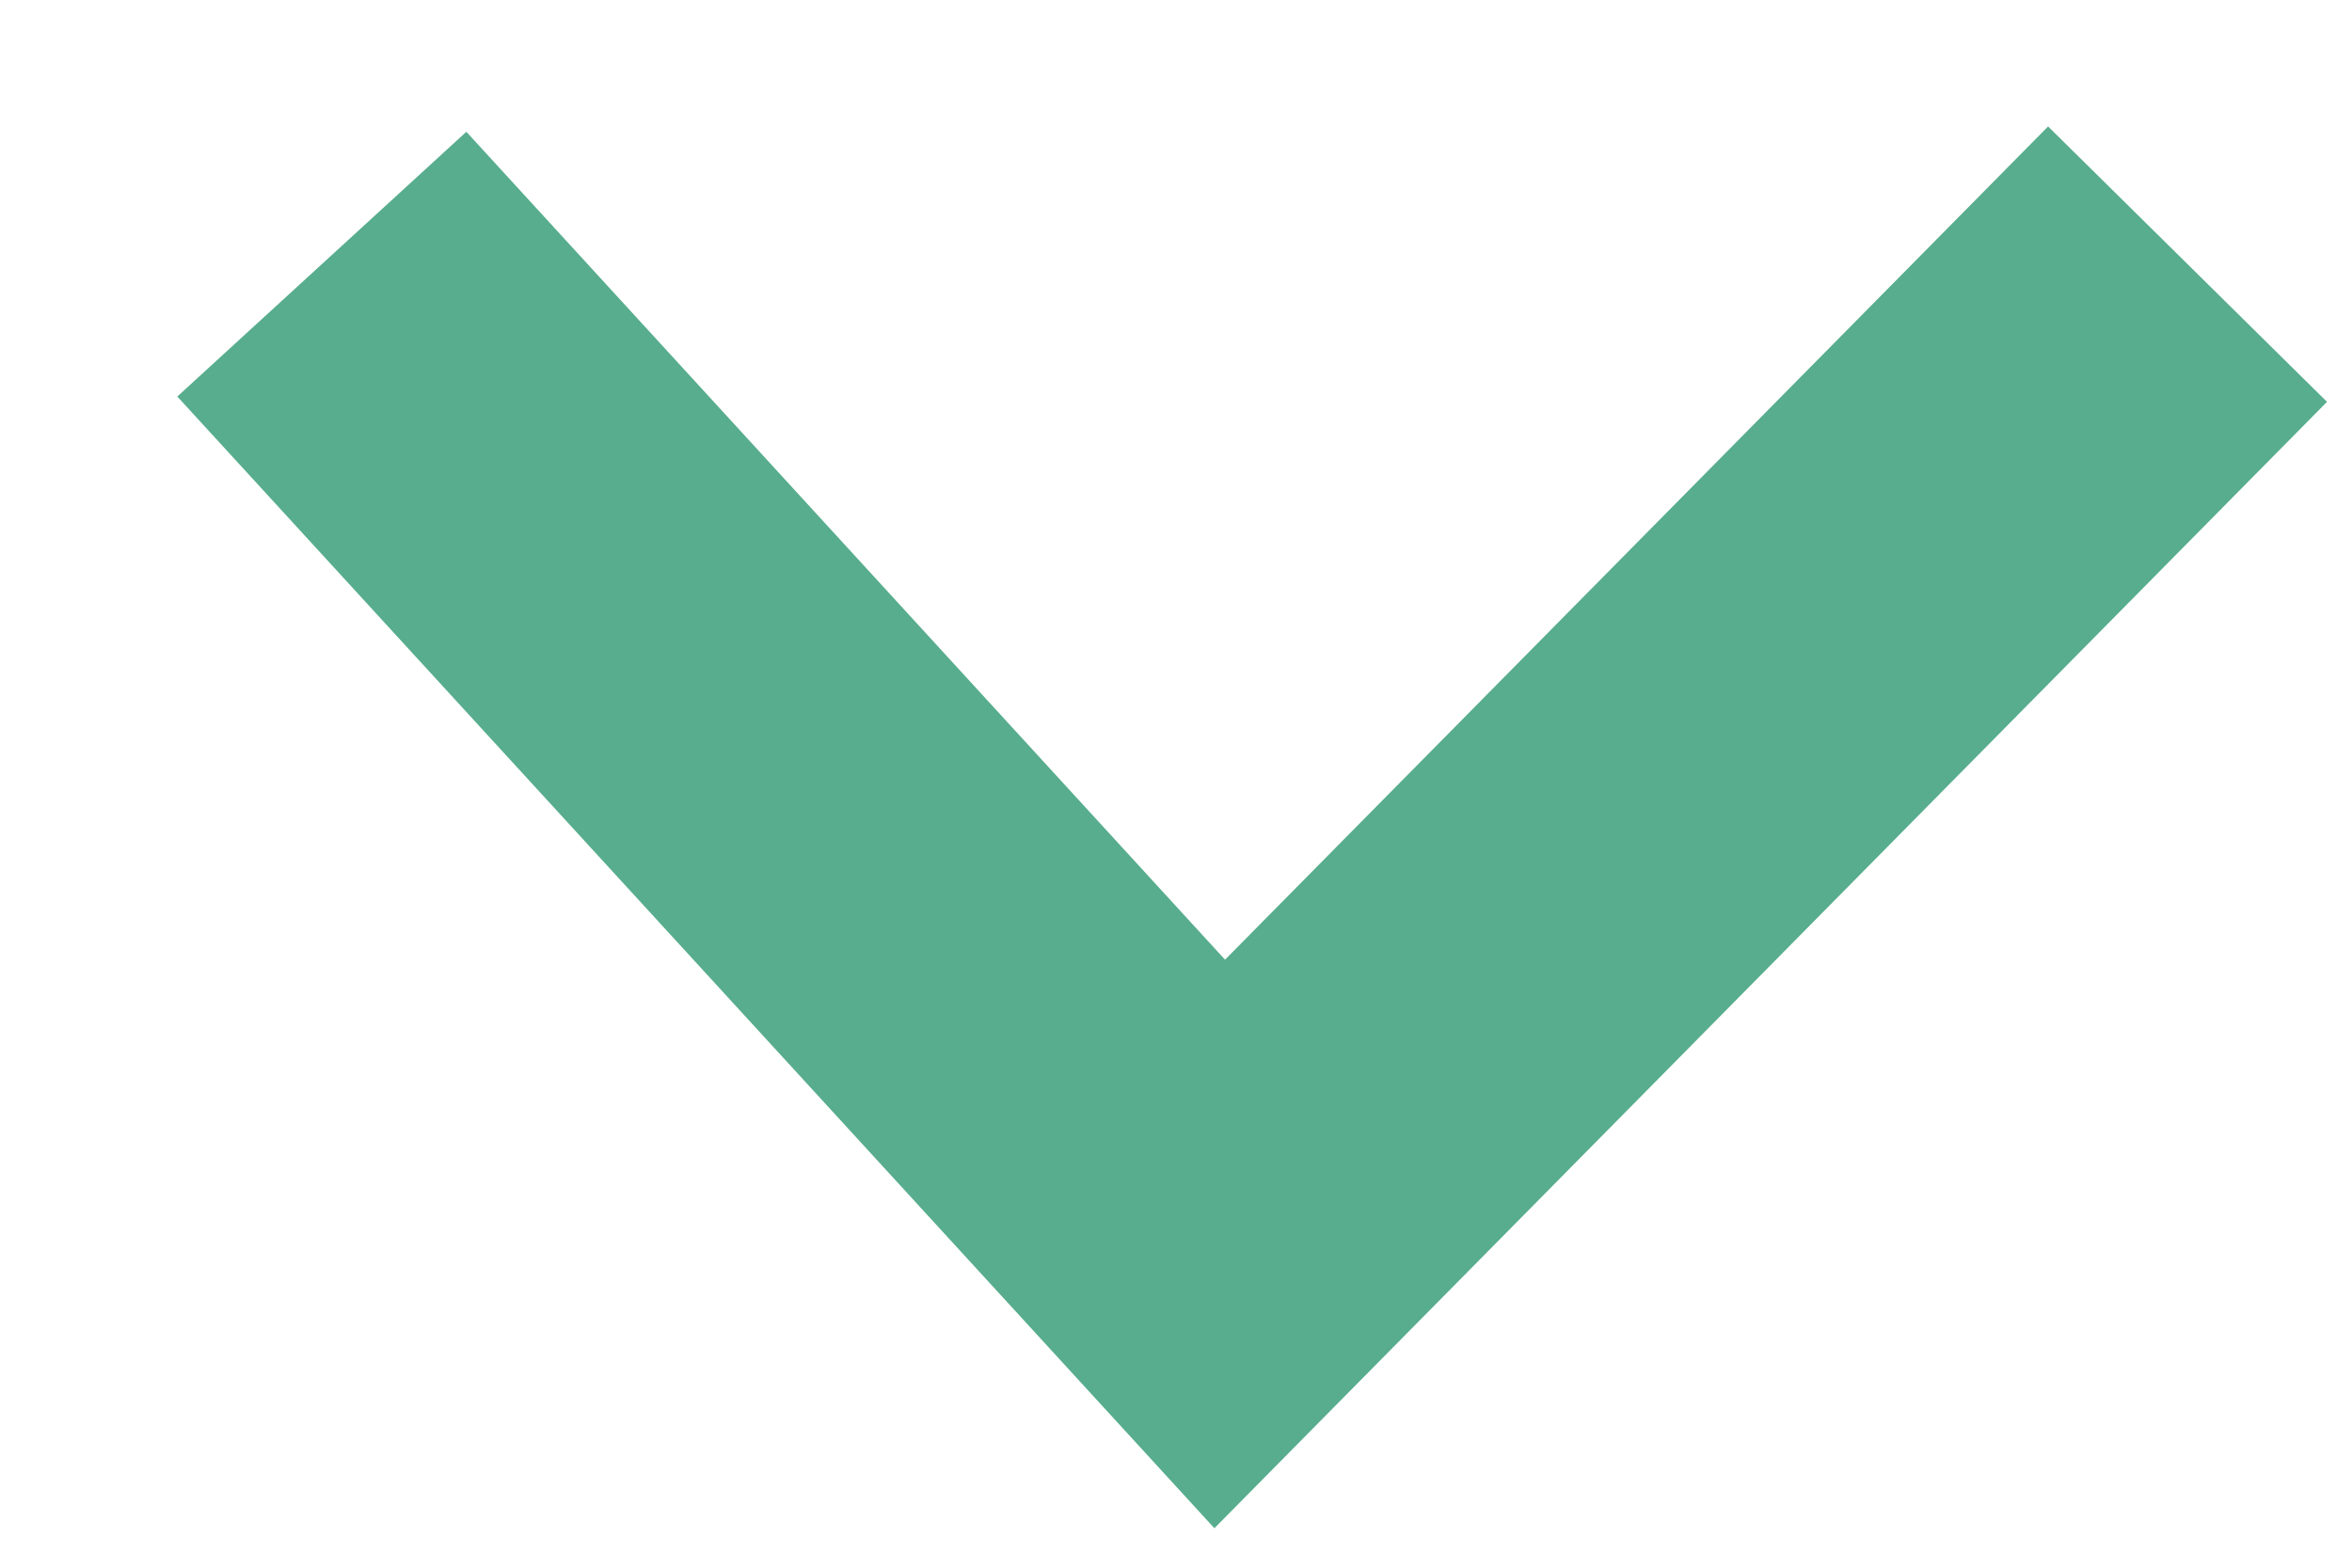
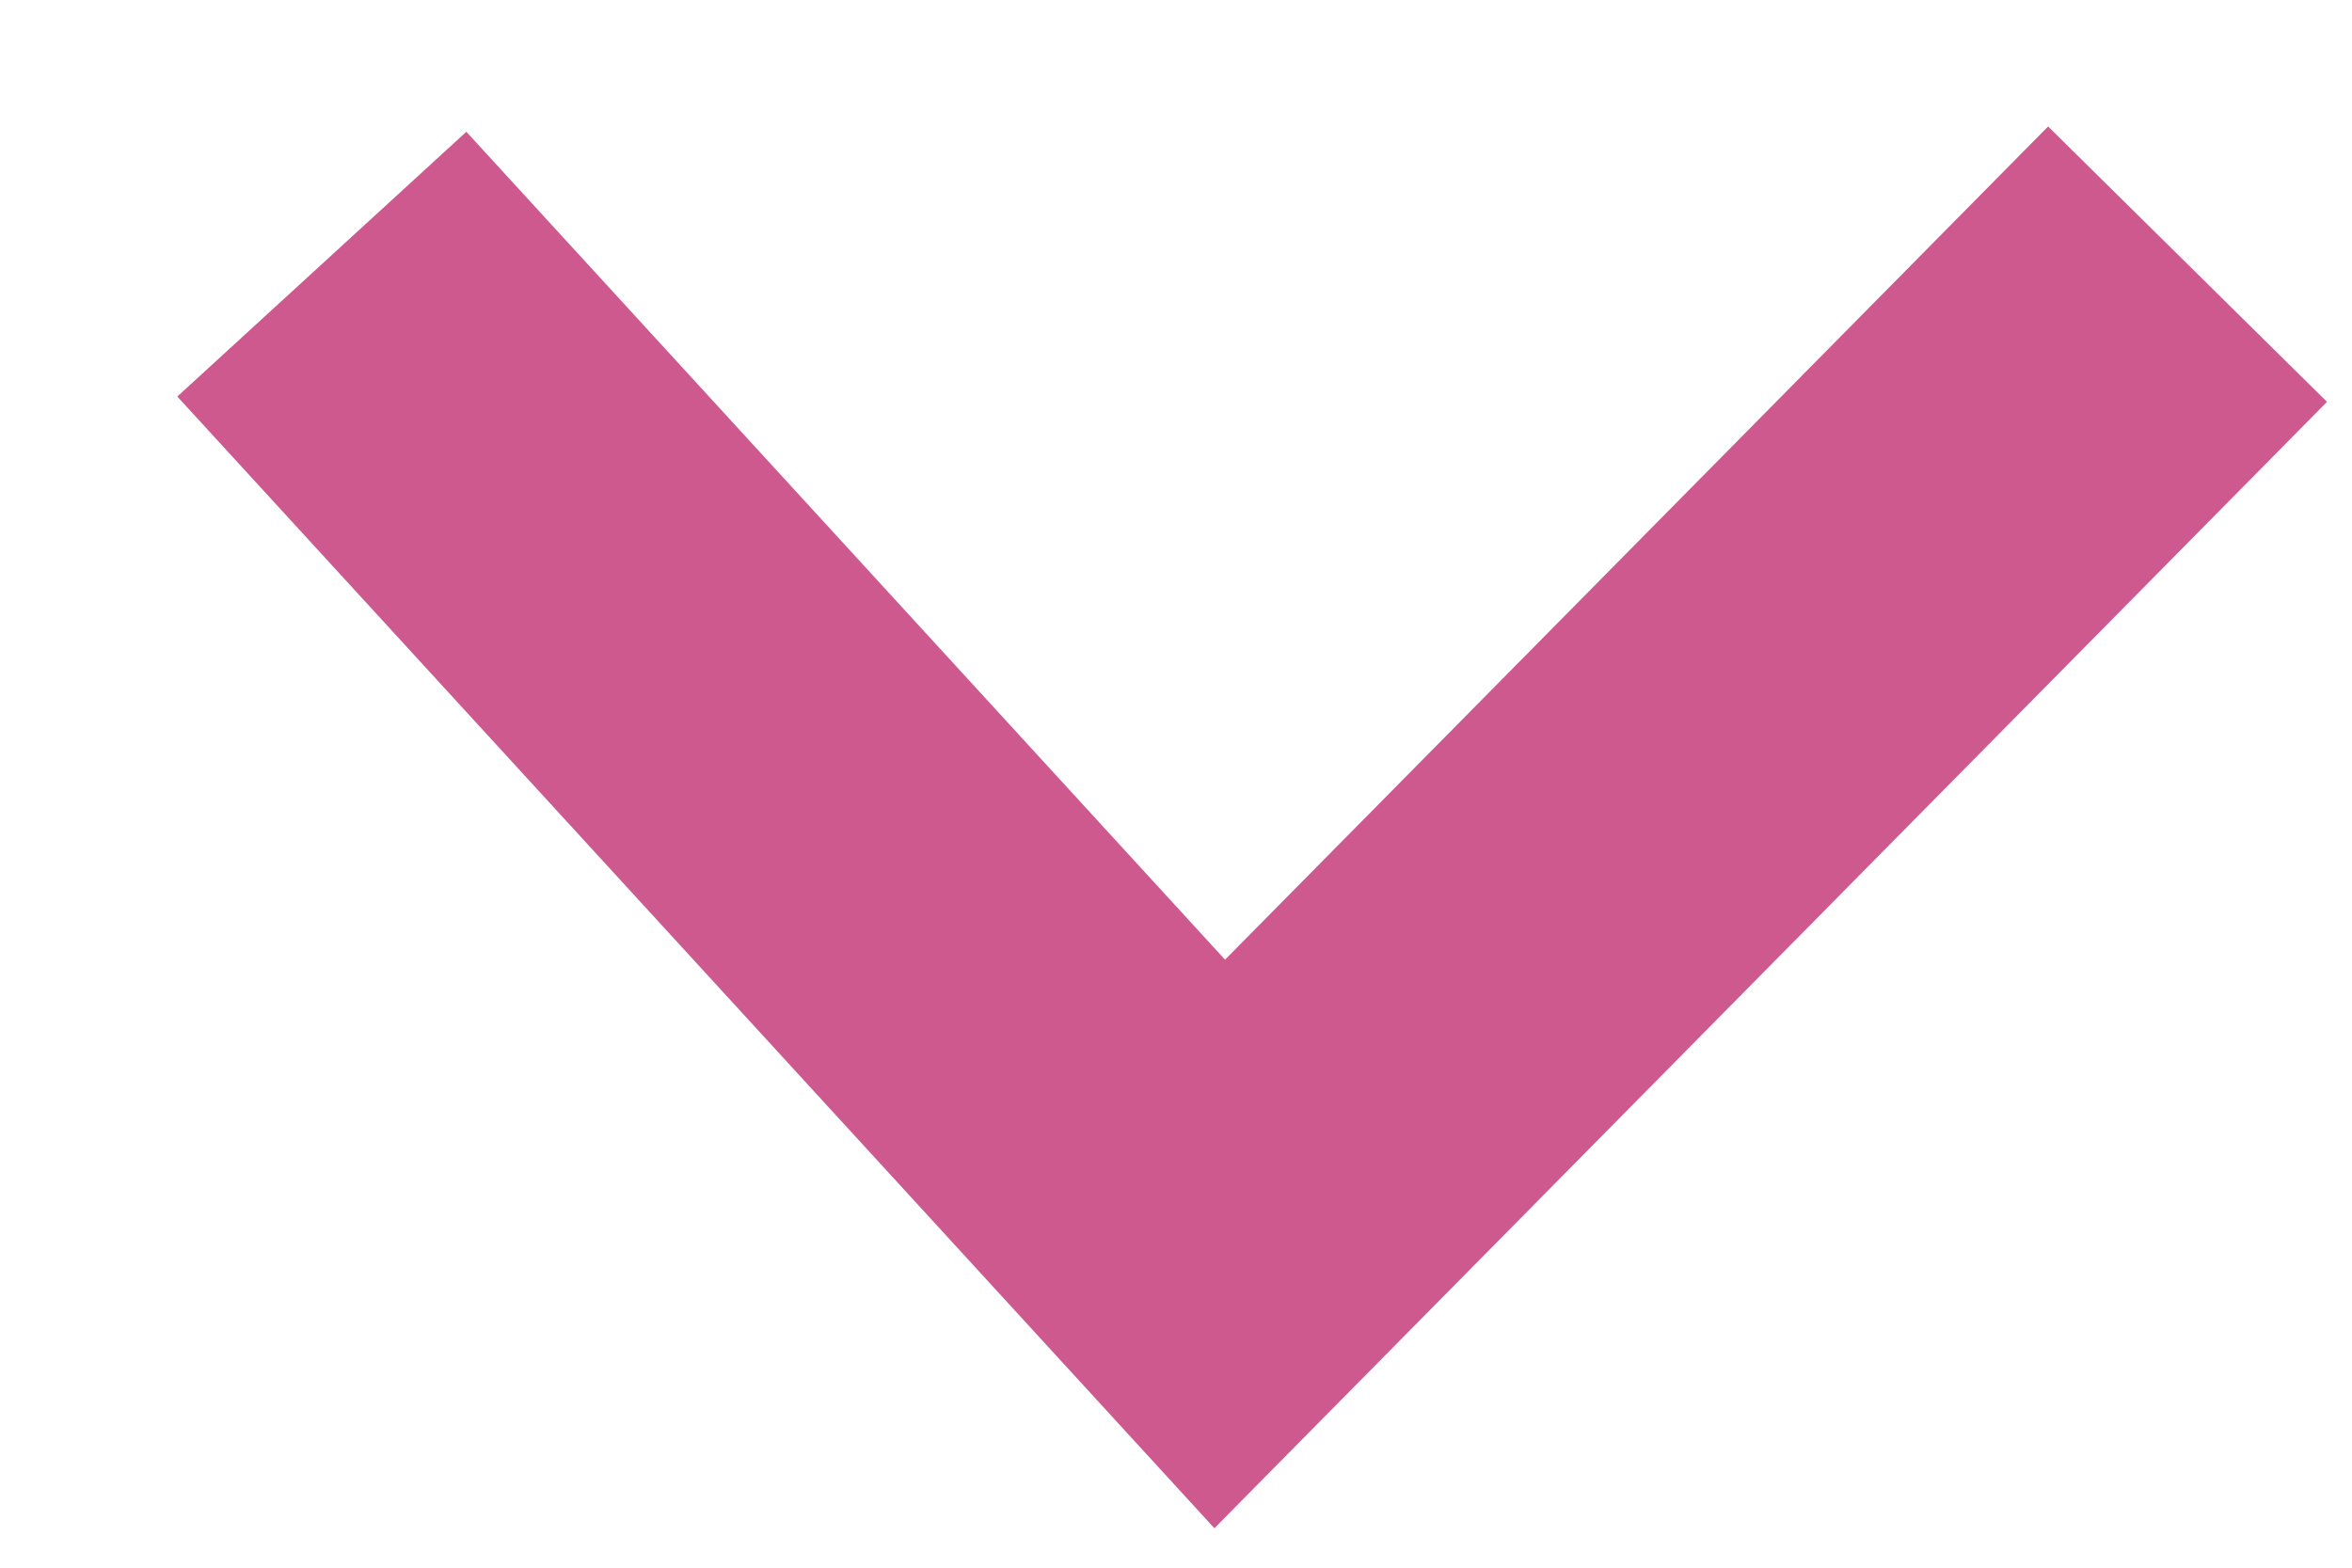
<svg xmlns="http://www.w3.org/2000/svg" width="12" height="8" viewBox="0 0 12 8">
-   <polyline fill="none" stroke="#57AD8D" stroke-width="2" points="1396.642 42.348 1401.223 47.348 1406.161 42.348" transform="translate(-1395 -41)" />
+   <polyline fill="none" stroke="#cd598e" stroke-width="2" points="1396.642 42.348 1401.223 47.348 1406.161 42.348" transform="translate(-1395 -41)" />
</svg>
